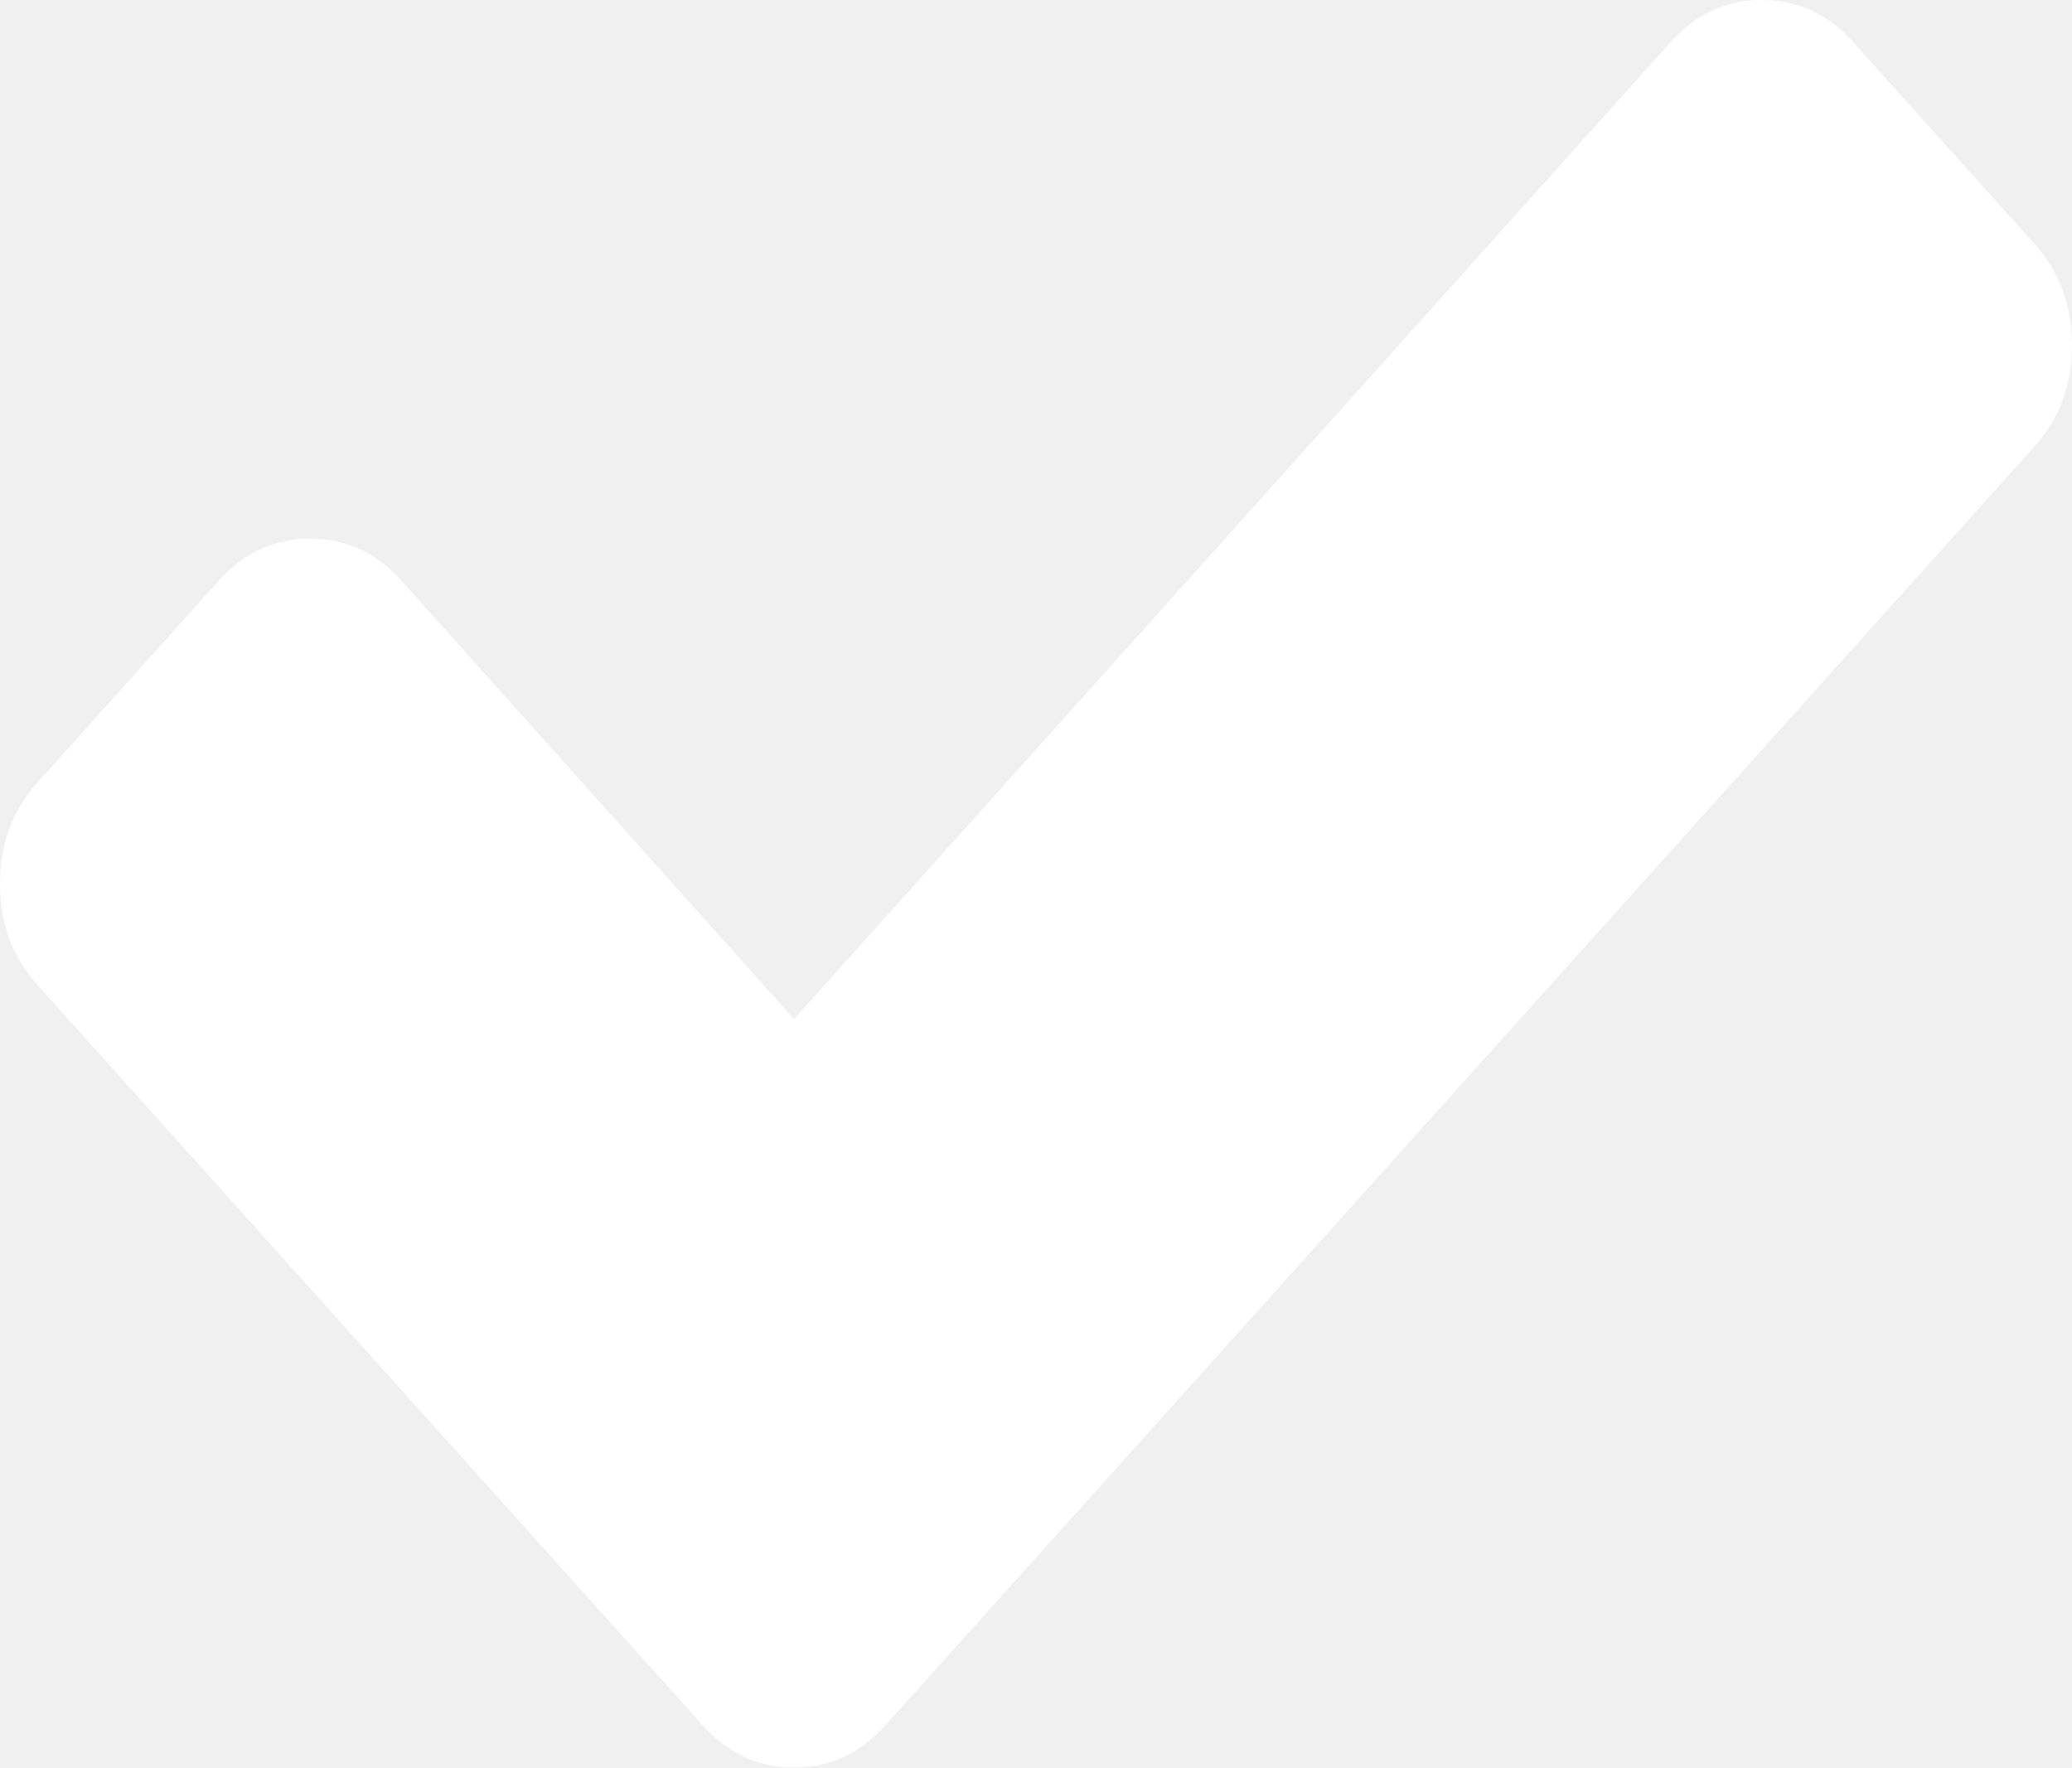
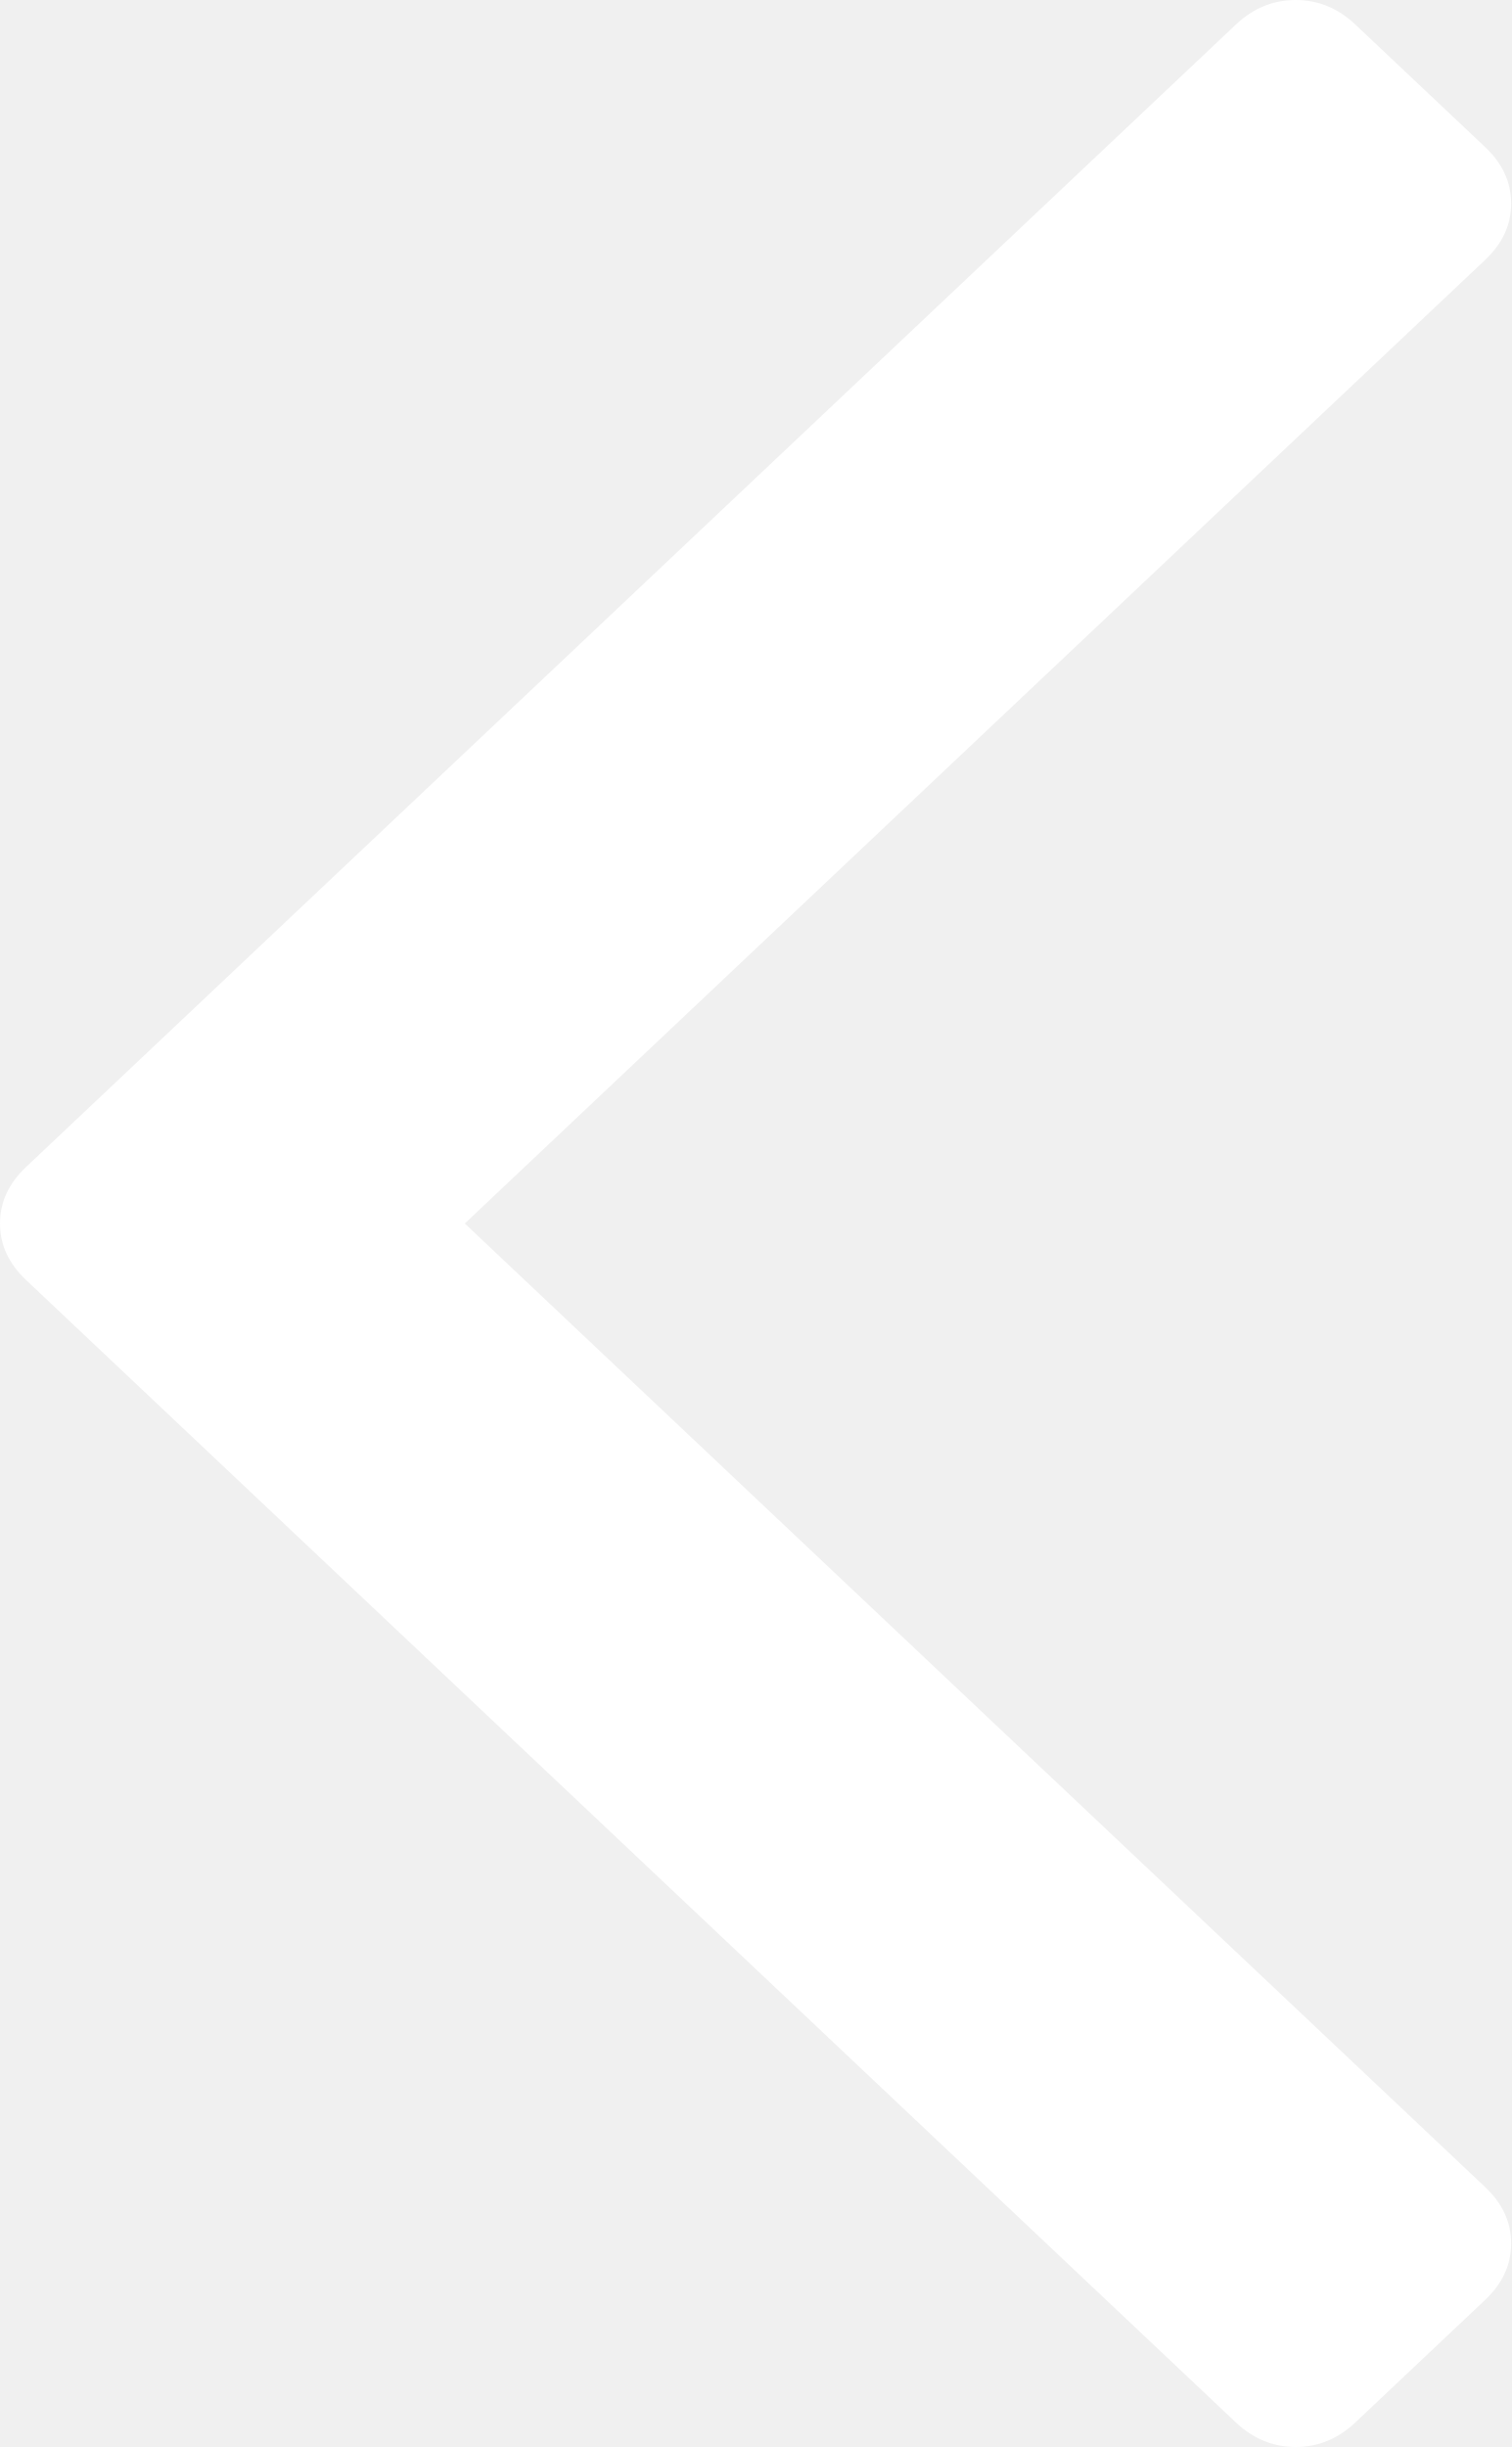
- <svg xmlns="http://www.w3.org/2000/svg" version="1.1" width="34px" height="29px">
-   <g transform="translate(-440 -503 )">
-     <path d="M 33.386 4.003  C 33.795 4.459  34 5.012  34 5.663  C 34 6.314  33.795 6.868  33.386 7.323  L 17.505 24.997  L 14.521 28.316  C 14.112 28.772  13.615 29  13.03 29  C 12.445 29  11.948 28.772  11.538 28.316  L 8.555 24.997  L 0.614 16.16  C 0.205 15.704  0 15.151  0 14.5  C 0 13.849  0.205 13.296  0.614 12.84  L 3.597 9.52  C 4.007 9.065  4.504 8.837  5.089 8.837  C 5.674 8.837  6.171 9.065  6.581 9.52  L 13.03 16.721  L 27.419 0.684  C 27.829 0.228  28.326 0  28.911 0  C 29.496 0  29.993 0.228  30.403 0.684  L 33.386 4.003  Z " fill-rule="nonzero" fill="#ffffff" stroke="none" transform="matrix(1 0 0 1 440 503 )" />
+ <svg xmlns="http://www.w3.org/2000/svg" version="1.1" width="21px" height="34px">
+   <g transform="translate(-16 -39 )">
+     <path d="M 20.639 2.044  C 20.88 2.271  21 2.532  21 2.828  C 21 3.123  20.88 3.384  20.639 3.611  L 6.459 17  L 20.639 30.389  C 20.88 30.616  21 30.877  21 31.172  C 21 31.468  20.88 31.729  20.639 31.956  L 18.835 33.659  C 18.595 33.886  18.318 34  18.005 34  C 17.692 34  17.416 33.886  17.175 33.659  L 0.361 17.784  C 0.12 17.556  0 17.295  0 17  C 0 16.705  0.12 16.444  0.361 16.216  L 17.175 0.341  C 17.416 0.114  17.692 0  18.005 0  C 18.318 0  18.595 0.114  18.835 0.341  L 20.639 2.044  Z " fill-rule="nonzero" fill="#ffffff" stroke="none" transform="matrix(1 0 0 1 16 39 )" />
  </g>
</svg>
